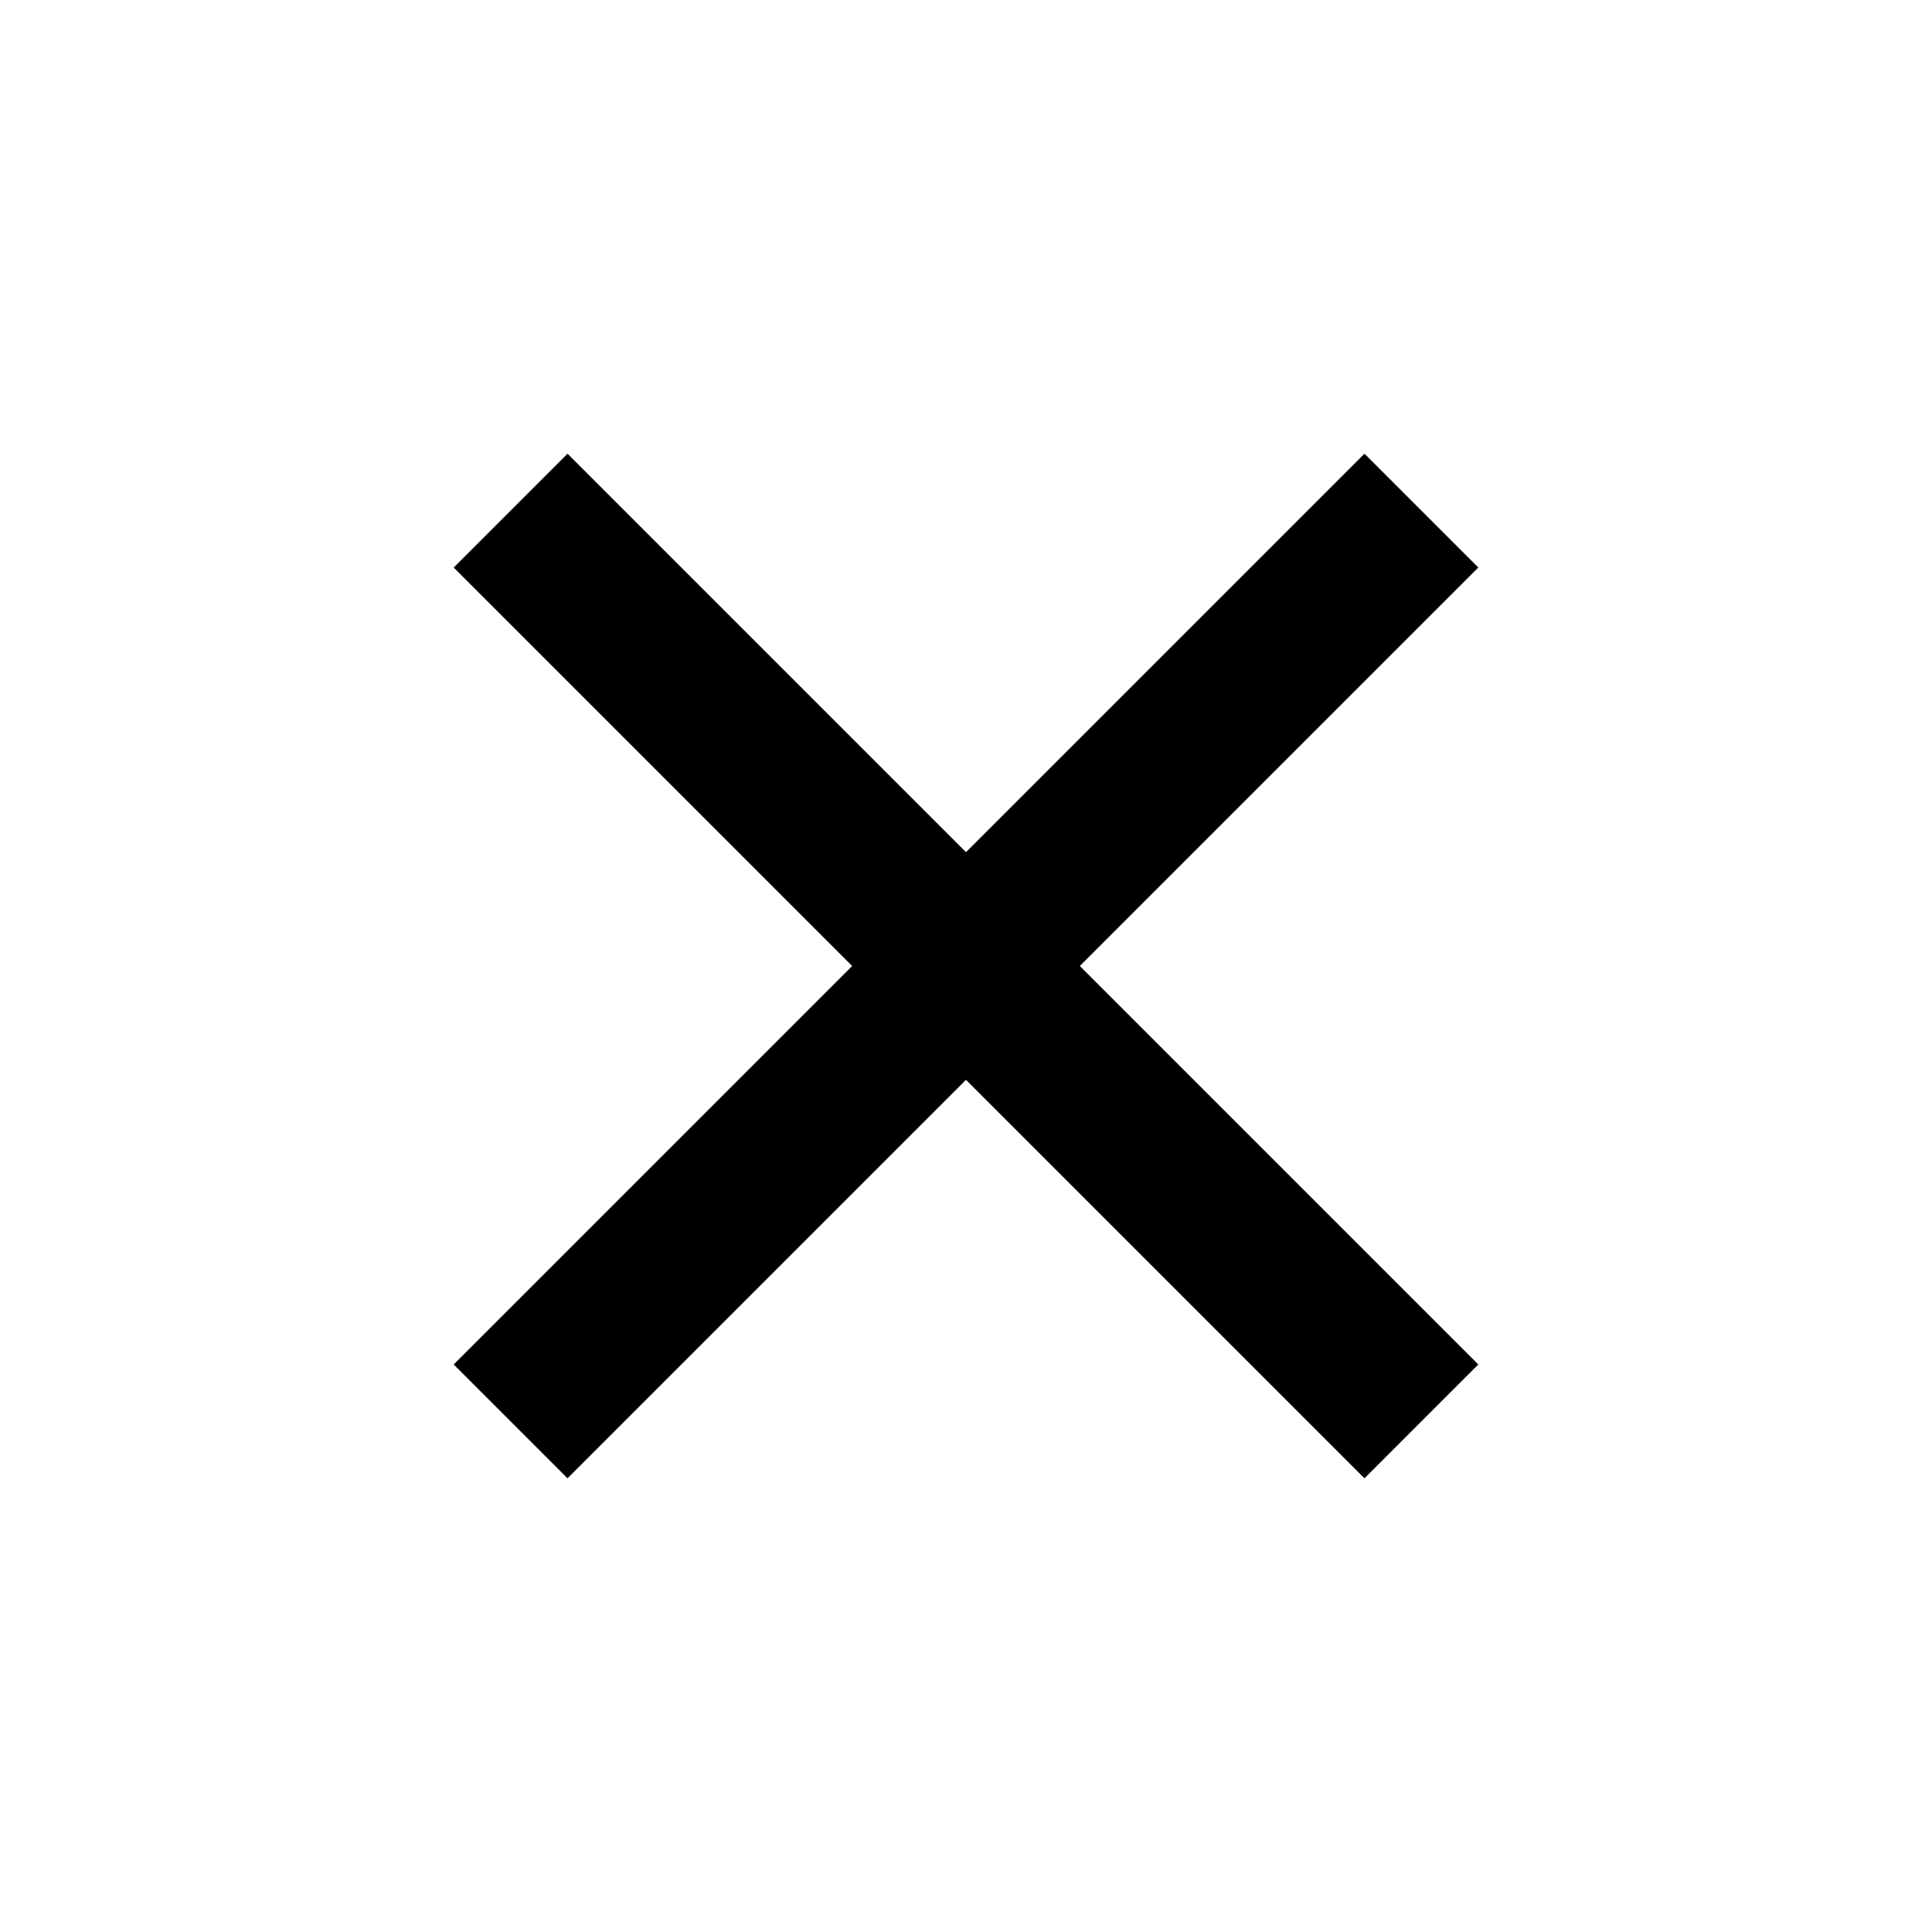
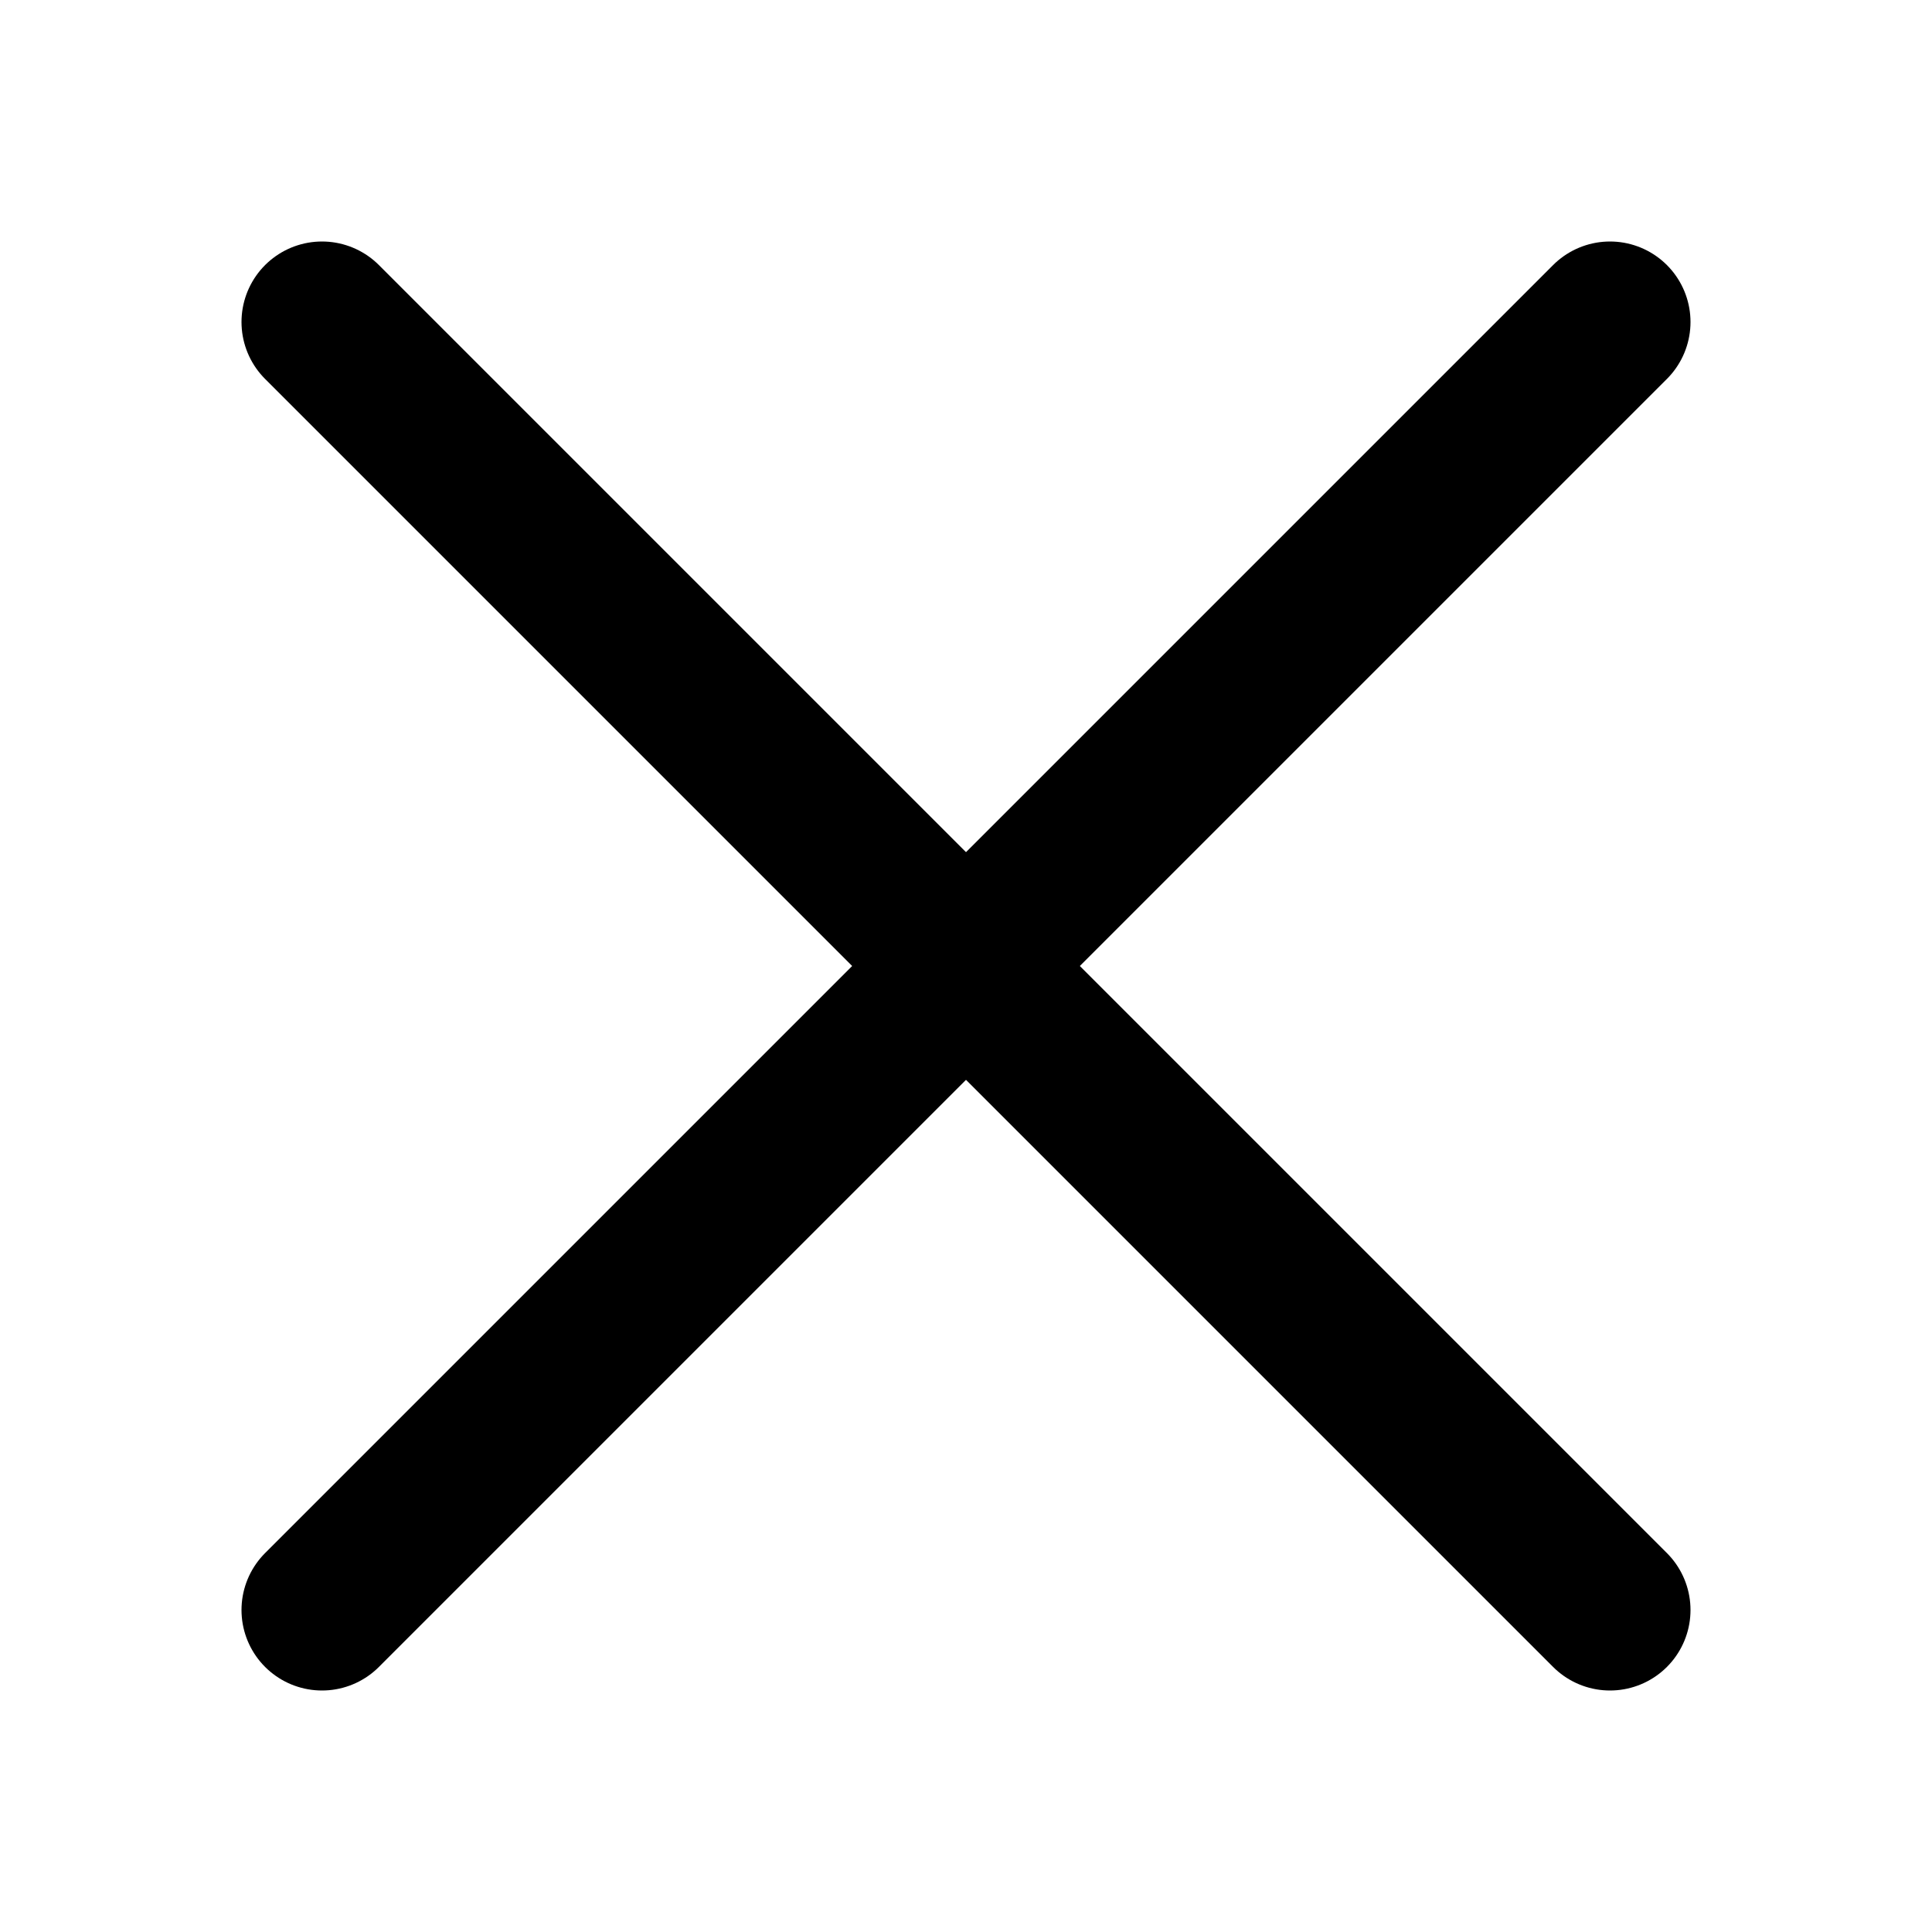
- <svg xmlns="http://www.w3.org/2000/svg" viewBox="0 0 24 24" width="24" height="24">
-   <path fill="none" d="M0 0h24v24H0z" />
-   <path d="M12 10.586l4.95-4.95 1.414 1.414-4.95 4.95 4.95 4.95-1.414 1.414-4.95-4.95-4.95 4.95-1.414-1.414 4.95-4.95-4.95-4.95L7.05 5.636z" />
+ <svg xmlns="http://www.w3.org/2000/svg" width="24px" height="24px" viewBox="0 0 24 24" version="1.1">
+   <g id="Page-1" stroke="none" stroke-width="1" fill="none" fill-rule="evenodd">
+     <g id="icon-close">
+       <polygon id="Path" points="0 0 24 0 24 24 0 24" />
+       <line x1="20" y1="4" x2="4" y2="20" id="Path" stroke="currentColor" stroke-width="2" stroke-linecap="round" stroke-linejoin="round" />
+       <line x1="4" y1="4" x2="20" y2="20" id="Path" stroke="currentColor" stroke-width="2" stroke-linecap="round" stroke-linejoin="round" />
+     </g>
+   </g>
</svg>
